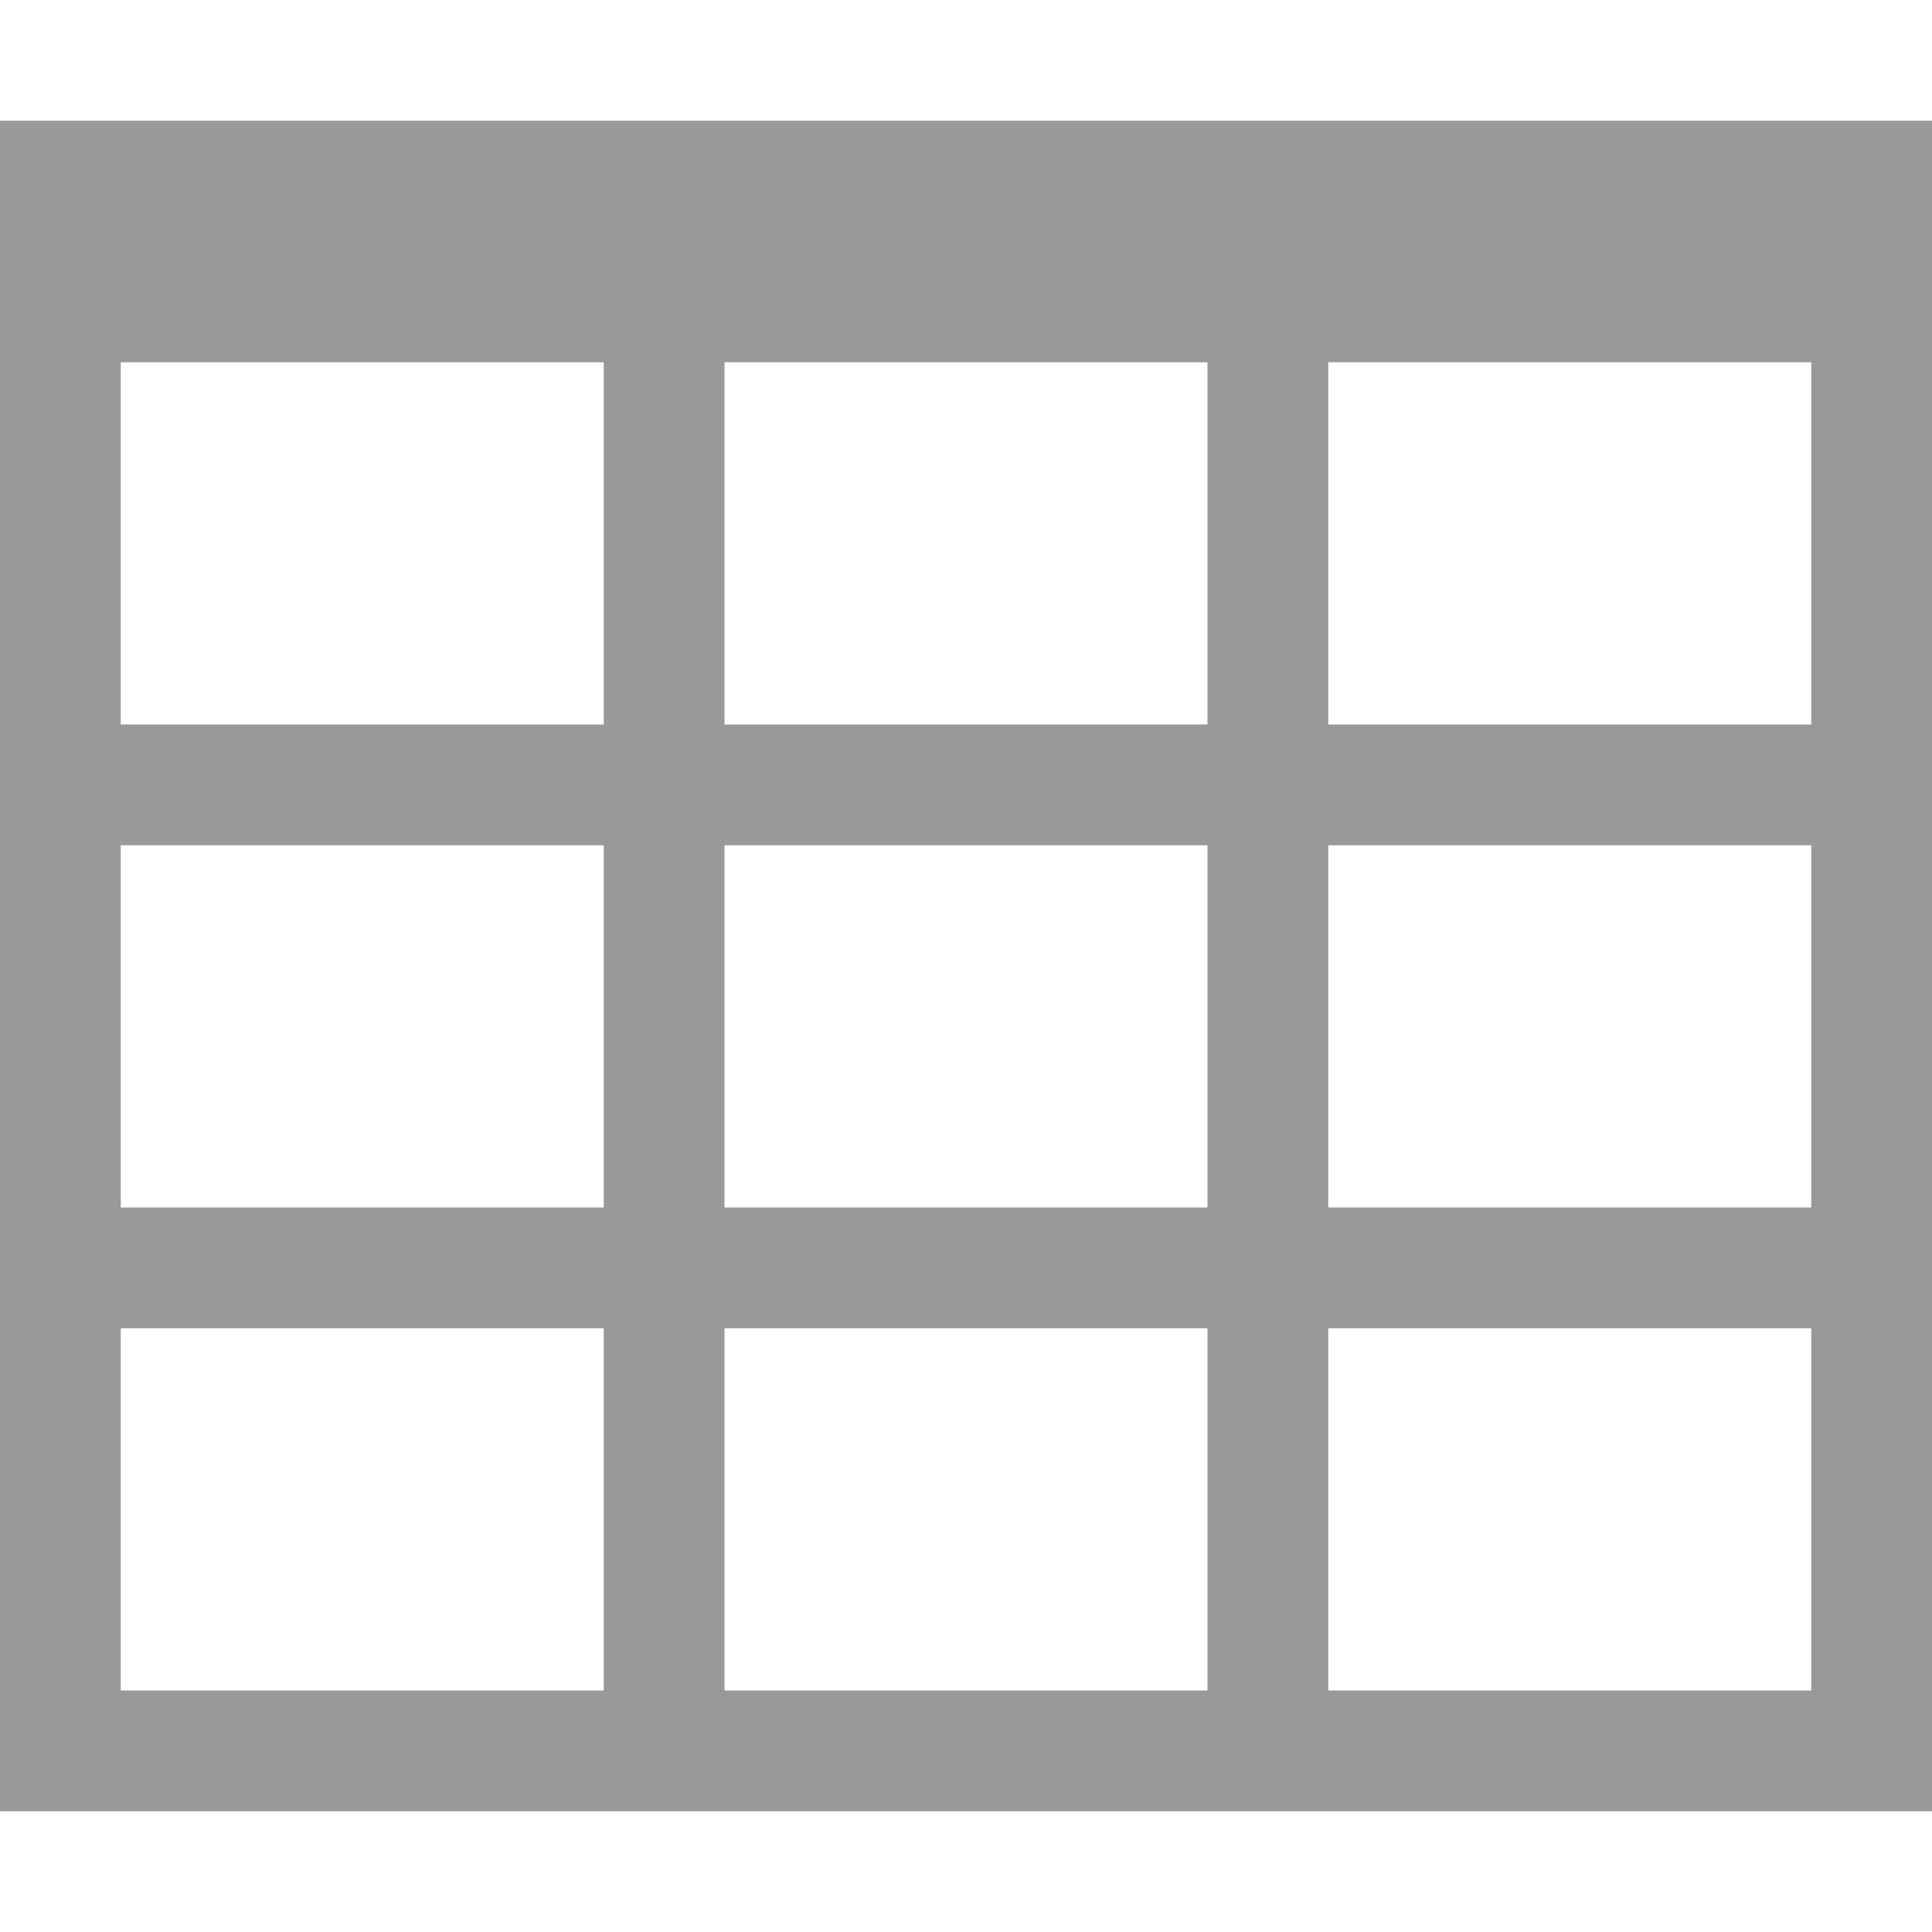
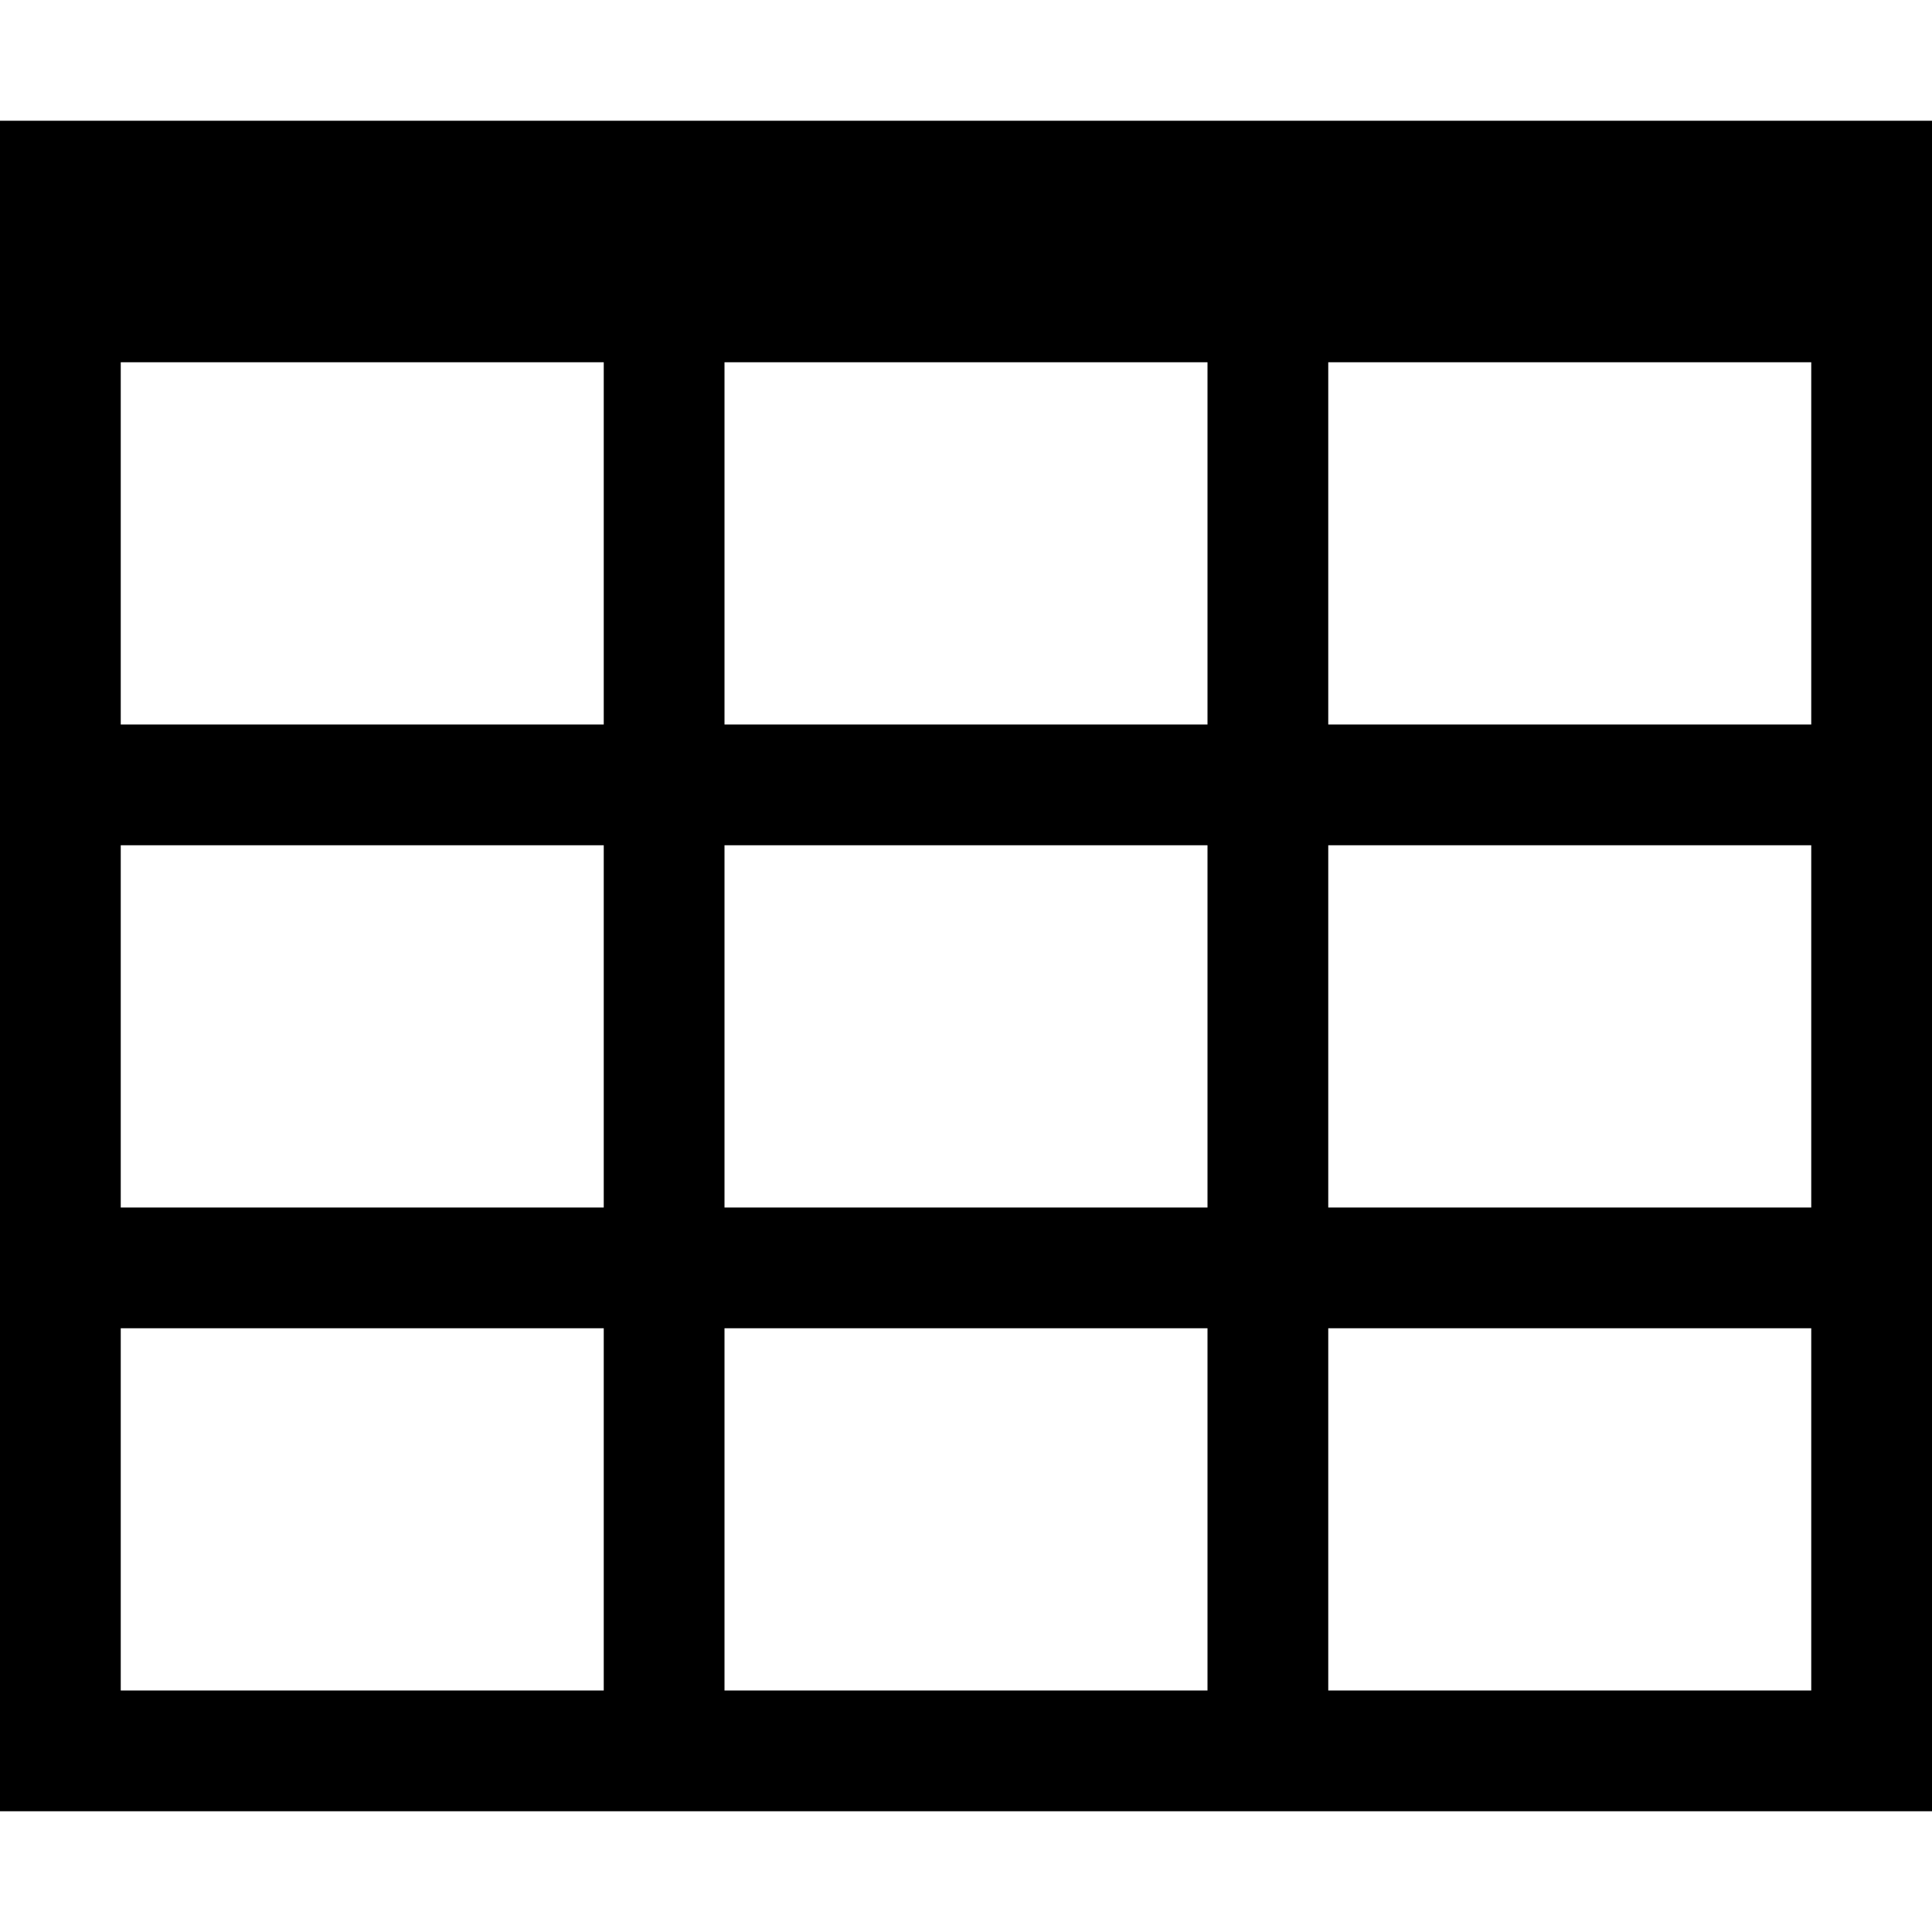
<svg xmlns="http://www.w3.org/2000/svg" width="16" height="16" viewBox="0 -1 16 16" preserveAspectRatio="xMinYMid meet" overflow="visible" enable-background="new 0 -1 16 16">
-   <path d="M0 0v14h16v-14h-16zm5 13h-4v-3h4v3zm0-4h-4v-3h4v3zm0-4h-4v-3h4v3zm5 8h-4v-3h4v3zm0-4h-4v-3h4v3zm0-4h-4v-3h4v3zm5 8h-4v-3h4v3zm0-4h-4v-3h4v3zm0-4h-4v-3h4v3z" fill="#999" />
+   <path d="M0 0v14h16v-14h-16zm5 13h-4v-3h4v3zm0-4h-4v-3h4v3zm0-4h-4v-3h4v3zm5 8h-4v-3h4v3zm0-4h-4v-3h4v3zm0-4h-4v-3h4v3zm5 8h-4v-3h4v3zm0-4h-4v-3h4v3zm0-4h-4v-3h4v3z" />
</svg>
